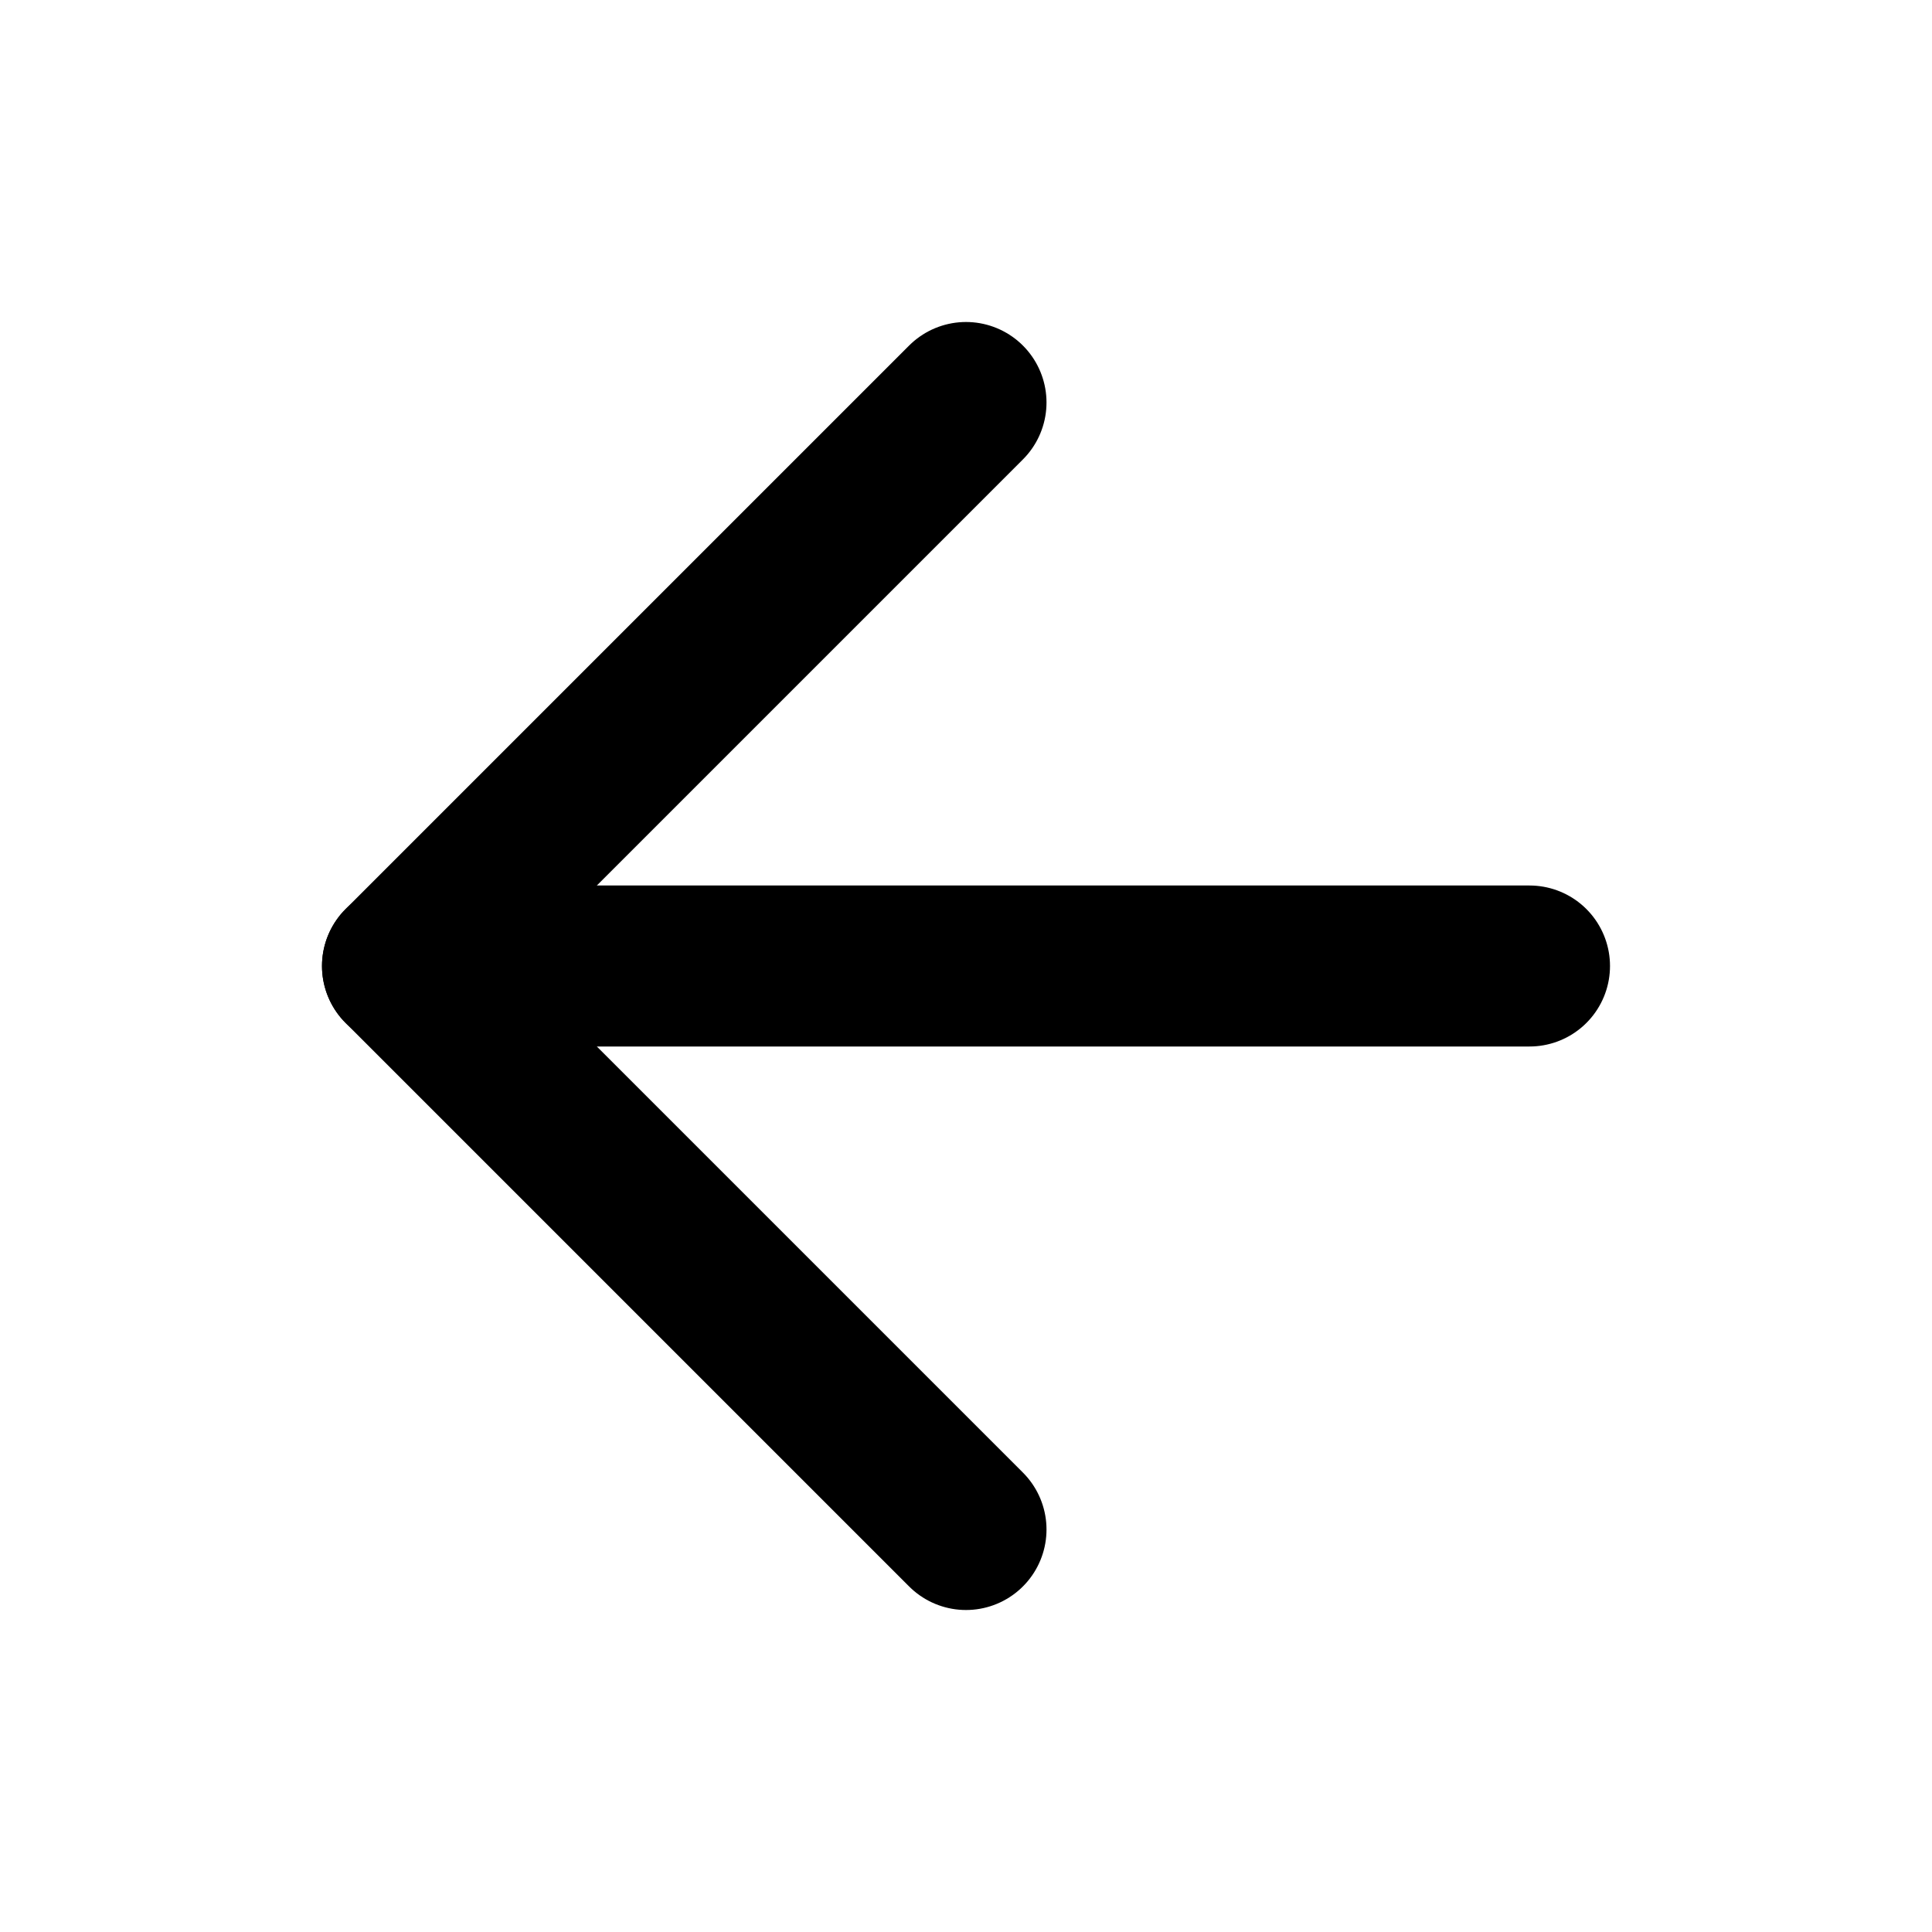
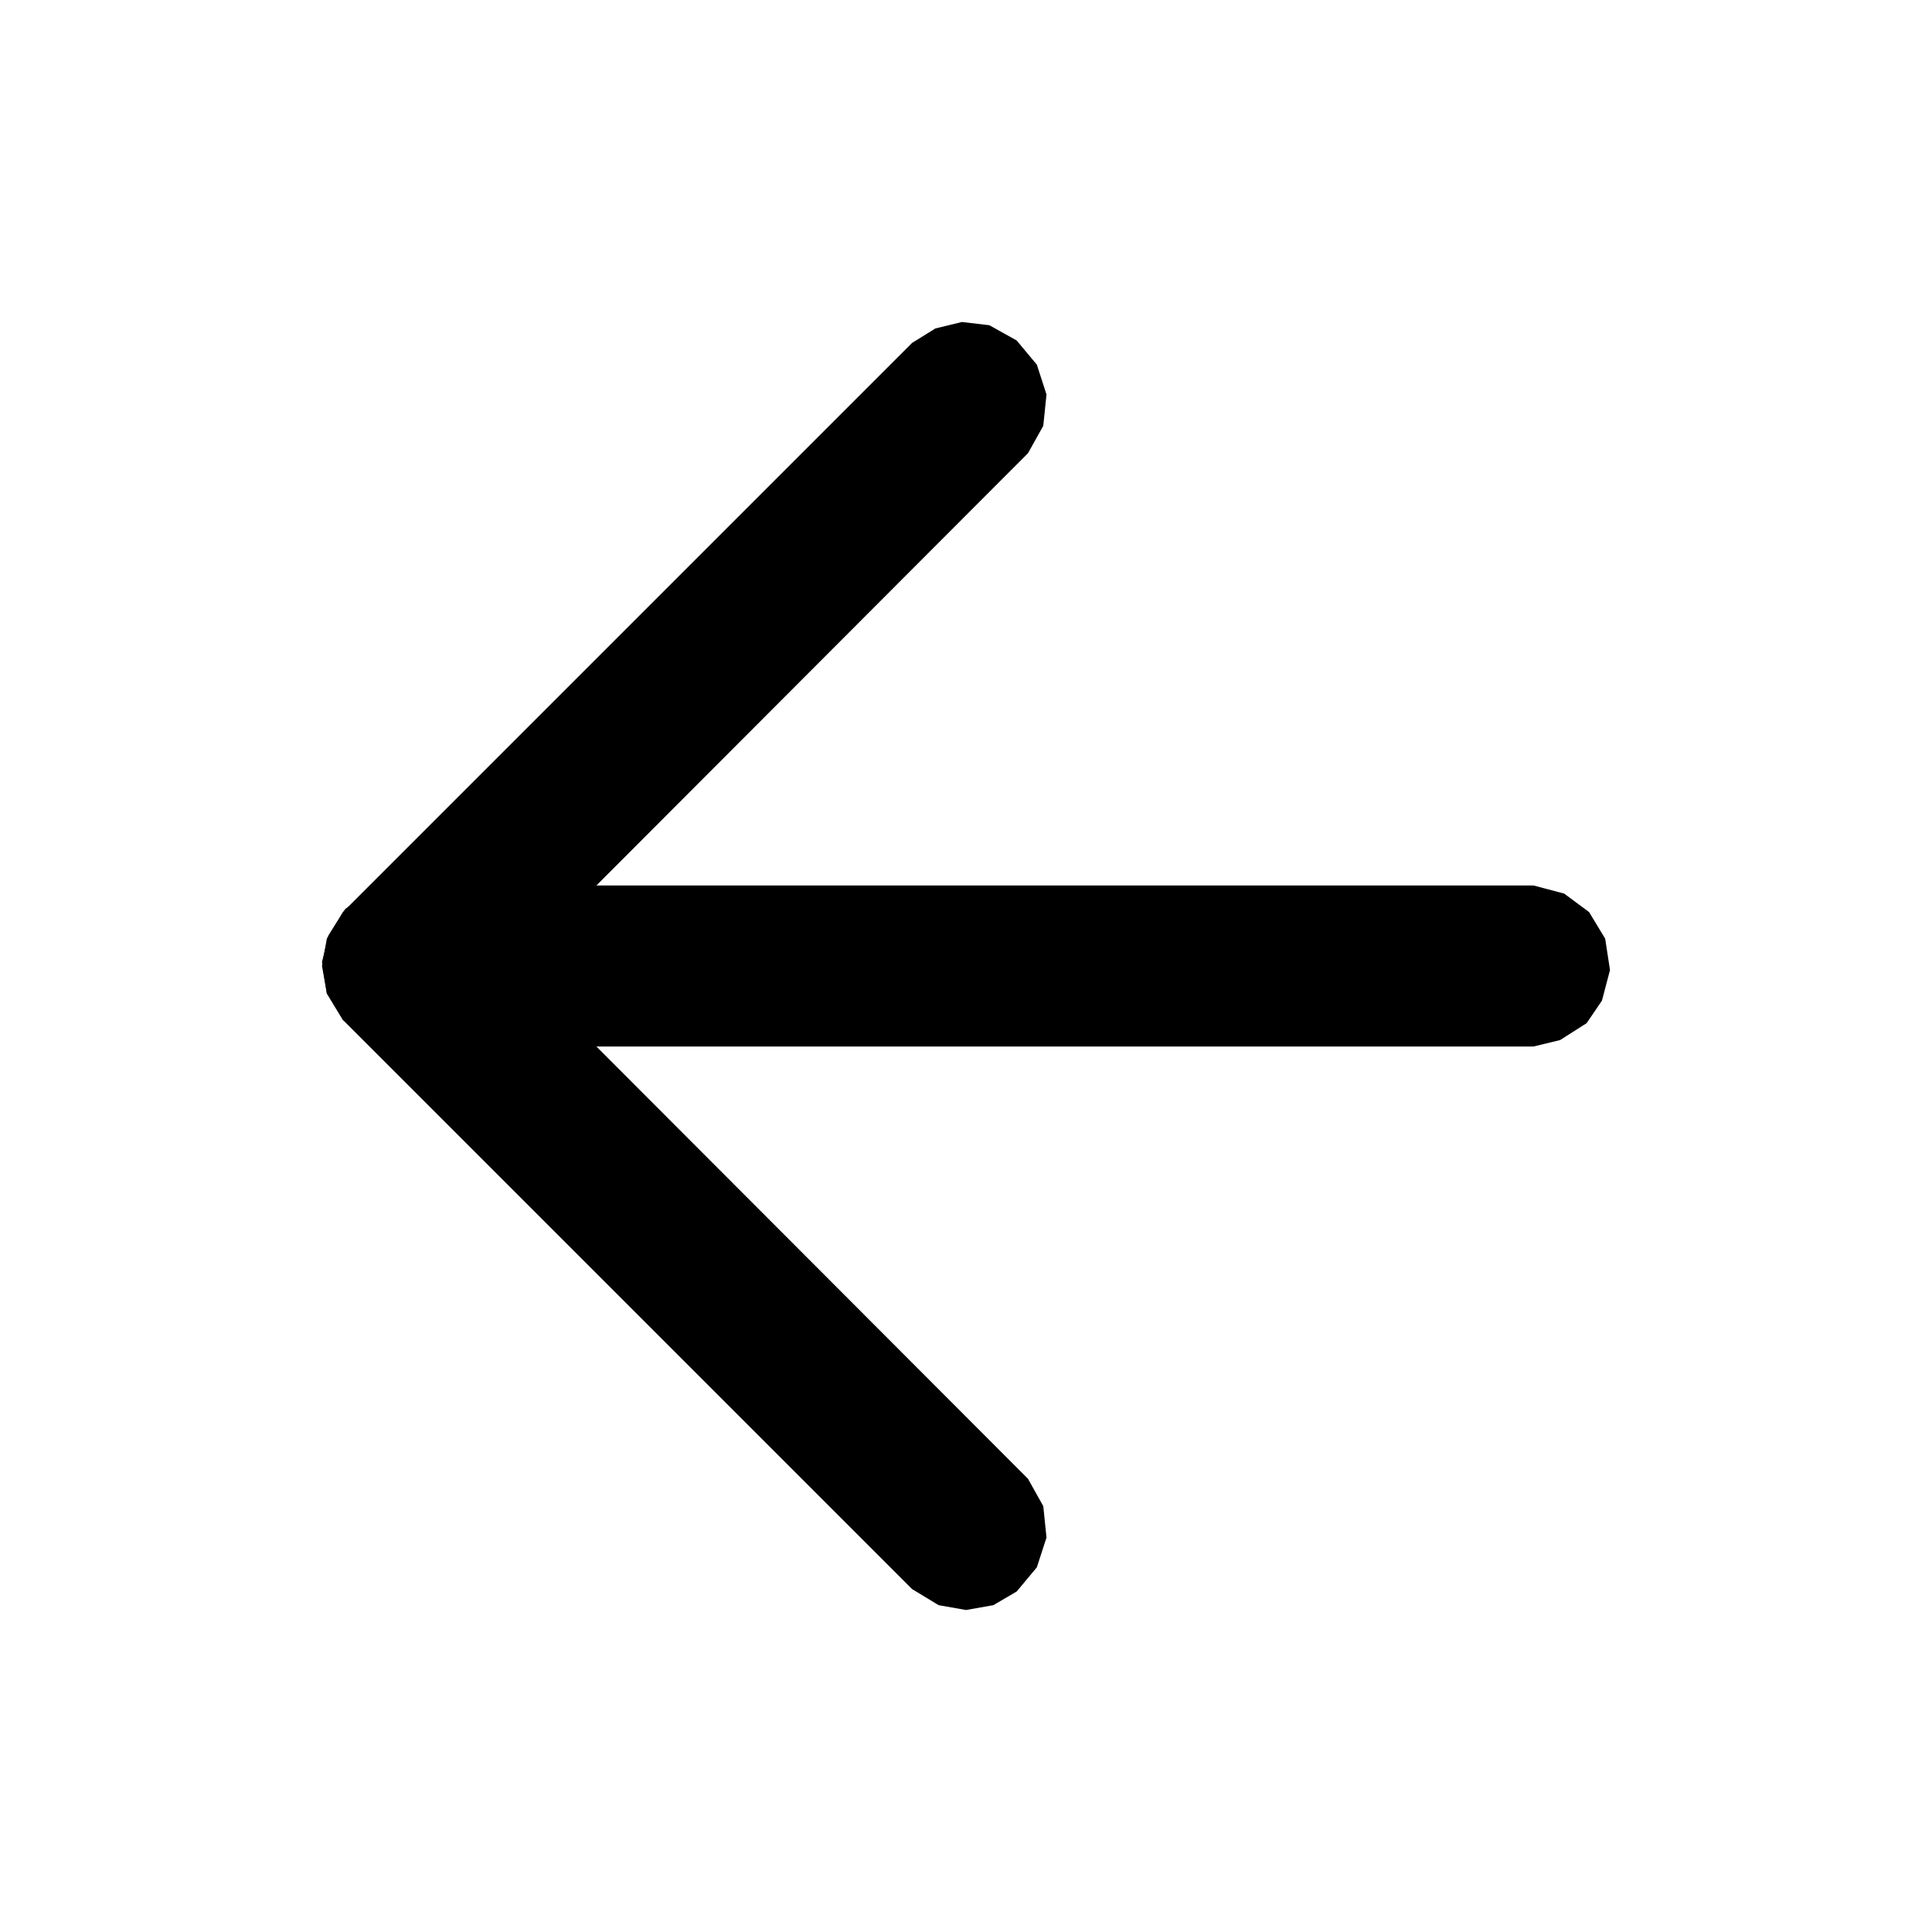
- <svg xmlns="http://www.w3.org/2000/svg" viewBox="0 0 24 24" fill="none" stroke="currentColor" stroke-width="2" stroke-linecap="round" stroke-linejoin="round">
-   <path d="M19 12H5" />
-   <path d="M12 19l-7-7 7-7" />
+ <svg xmlns="http://www.w3.org/2000/svg" viewBox="0 0 24 24" fill="currentColor">
+   <path fill-rule="evenodd" d="M5 11L4.62 11.08L4.29 11.29L4.08 11.62L4 11.95L4.06 12.34L4.26 12.67L4.57 12.9L4.95 13L19.05 13L19.38 12.92L19.71 12.71L19.9 12.43L20 12.05L19.94 11.66L19.74 11.33L19.43 11.1L19.05 11Z" />
+   <path fill-rule="evenodd" d="M6.41 12L12.77 5.63L12.96 5.29L13 4.9L12.88 4.53L12.63 4.23L12.29 4.04L11.95 4L11.62 4.08L11.33 4.26L4.26 11.33L4.06 11.66L4 12L4.06 12.34L4.26 12.67L11.33 19.74L11.66 19.94L12 20L12.34 19.94L12.63 19.77L12.88 19.47L13 19.1L12.96 18.71L12.77 18.37Z" />
</svg>
